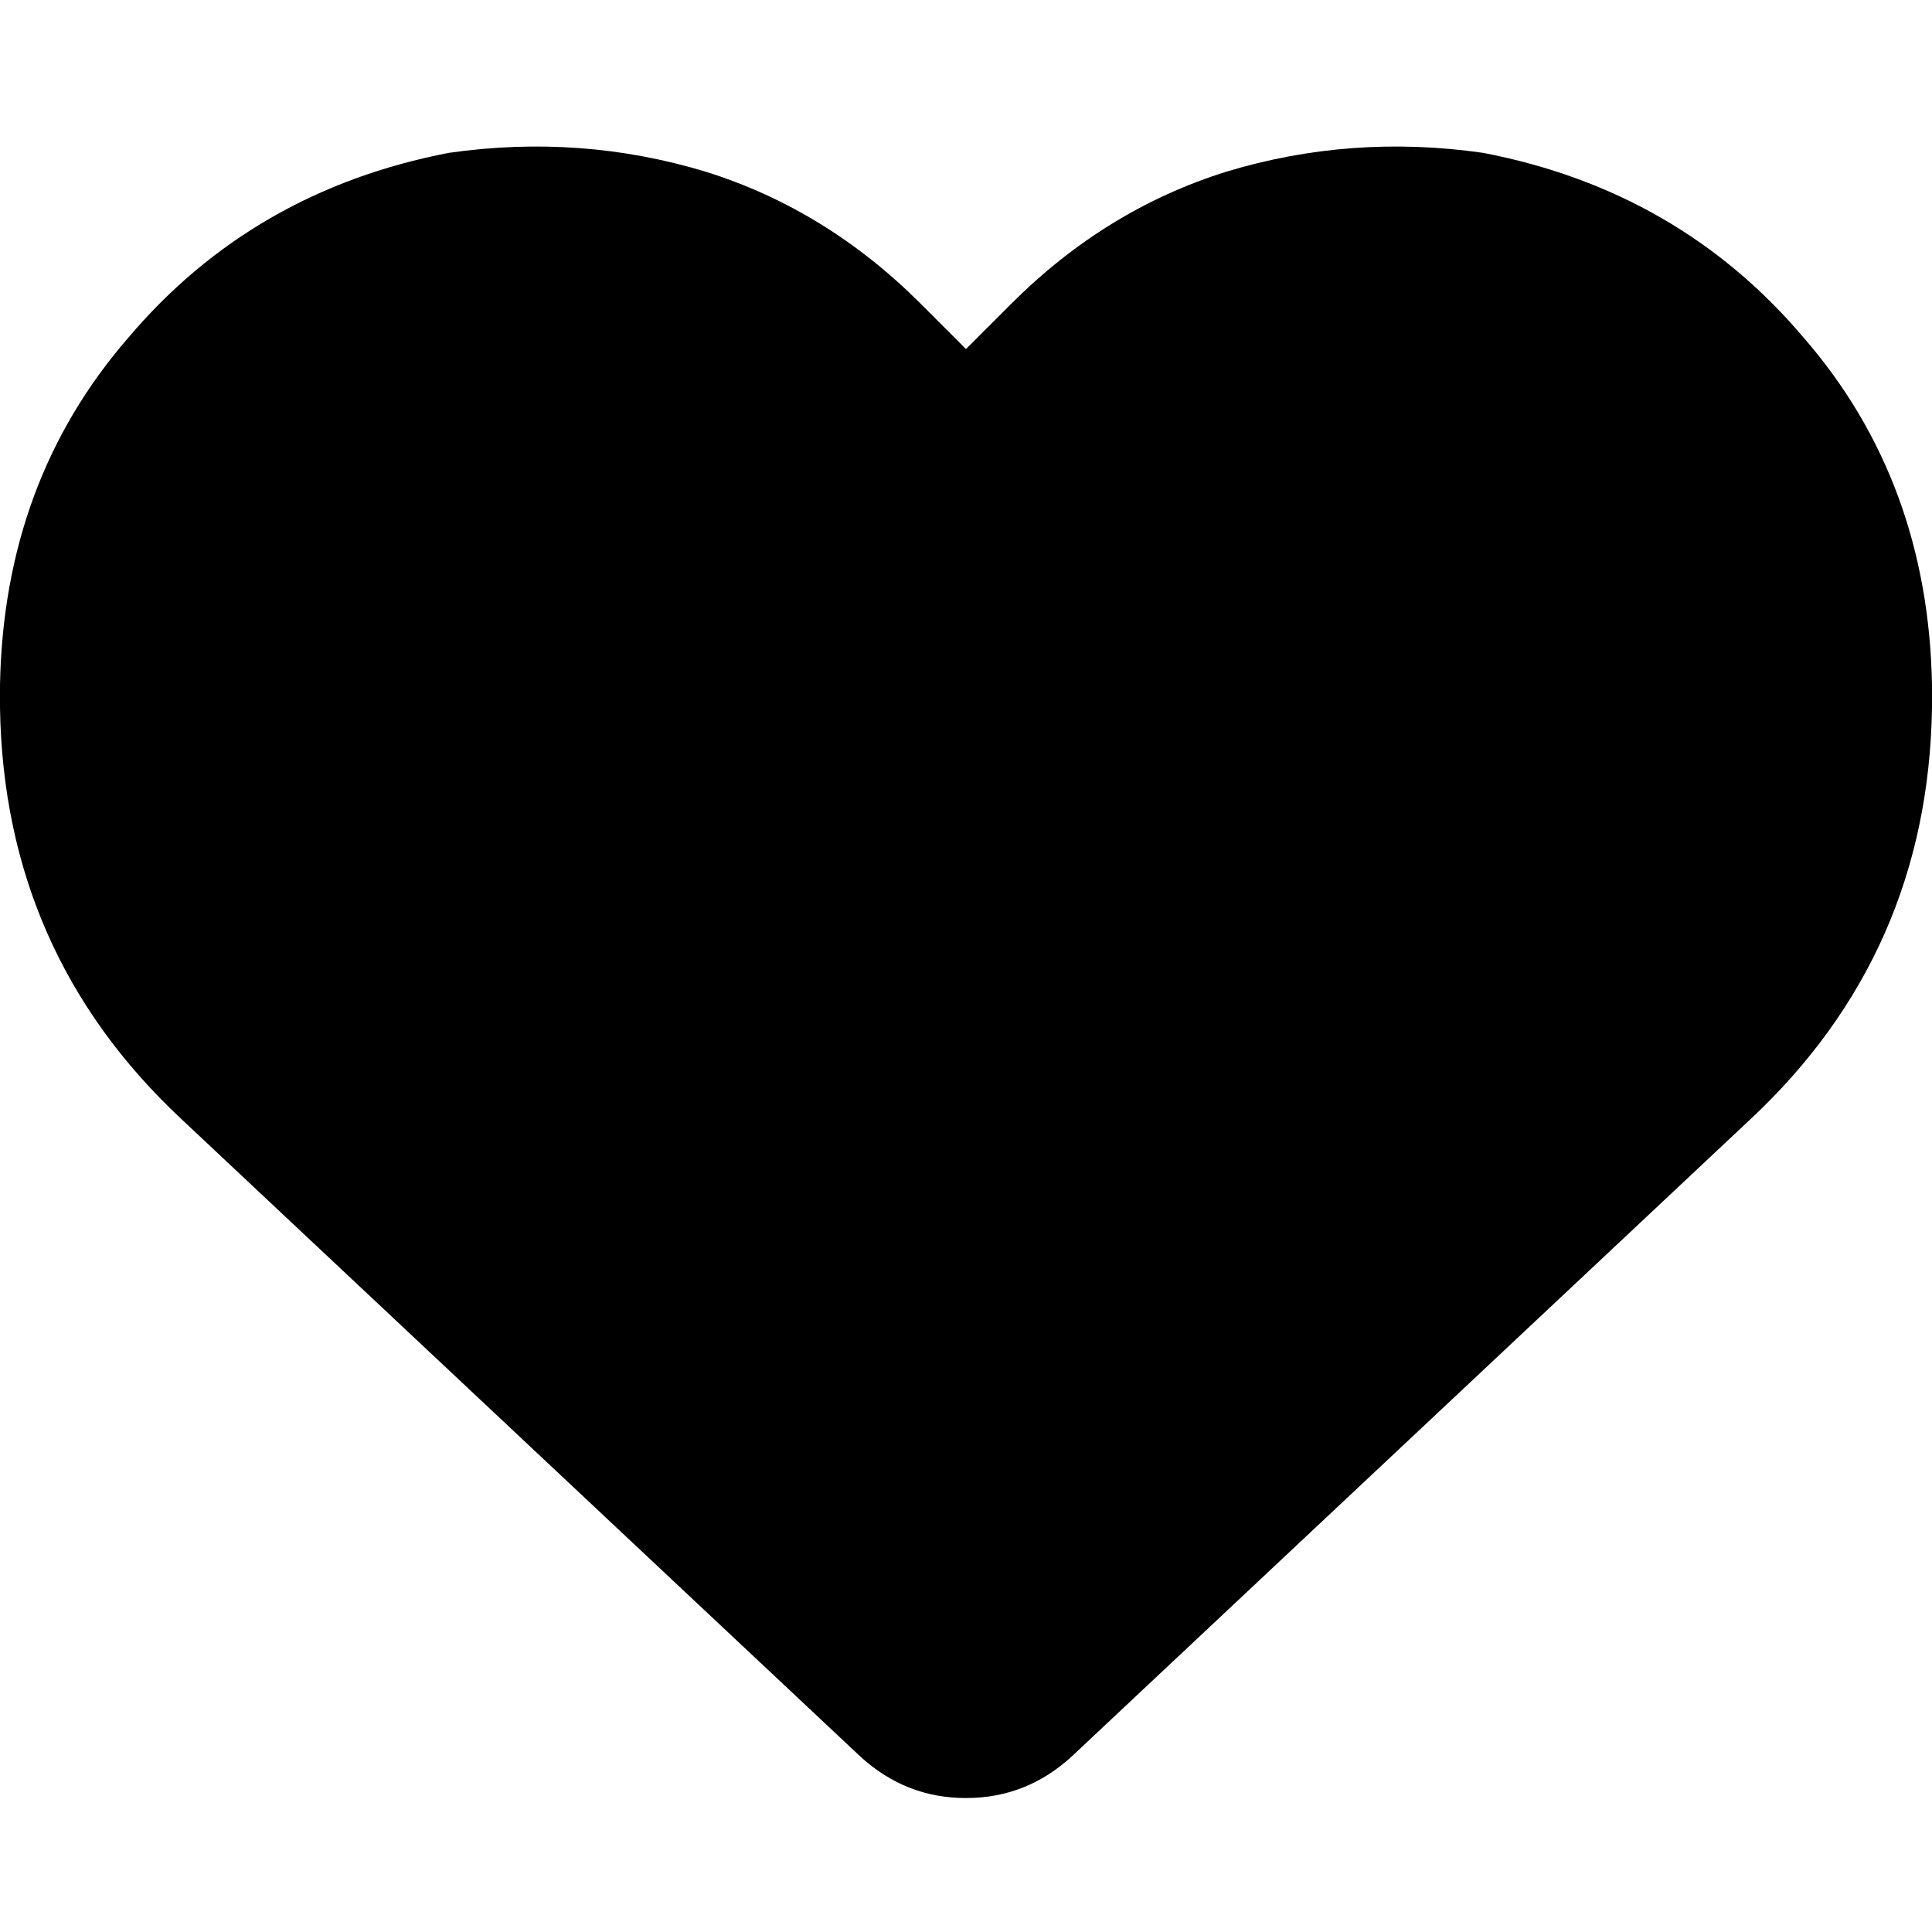
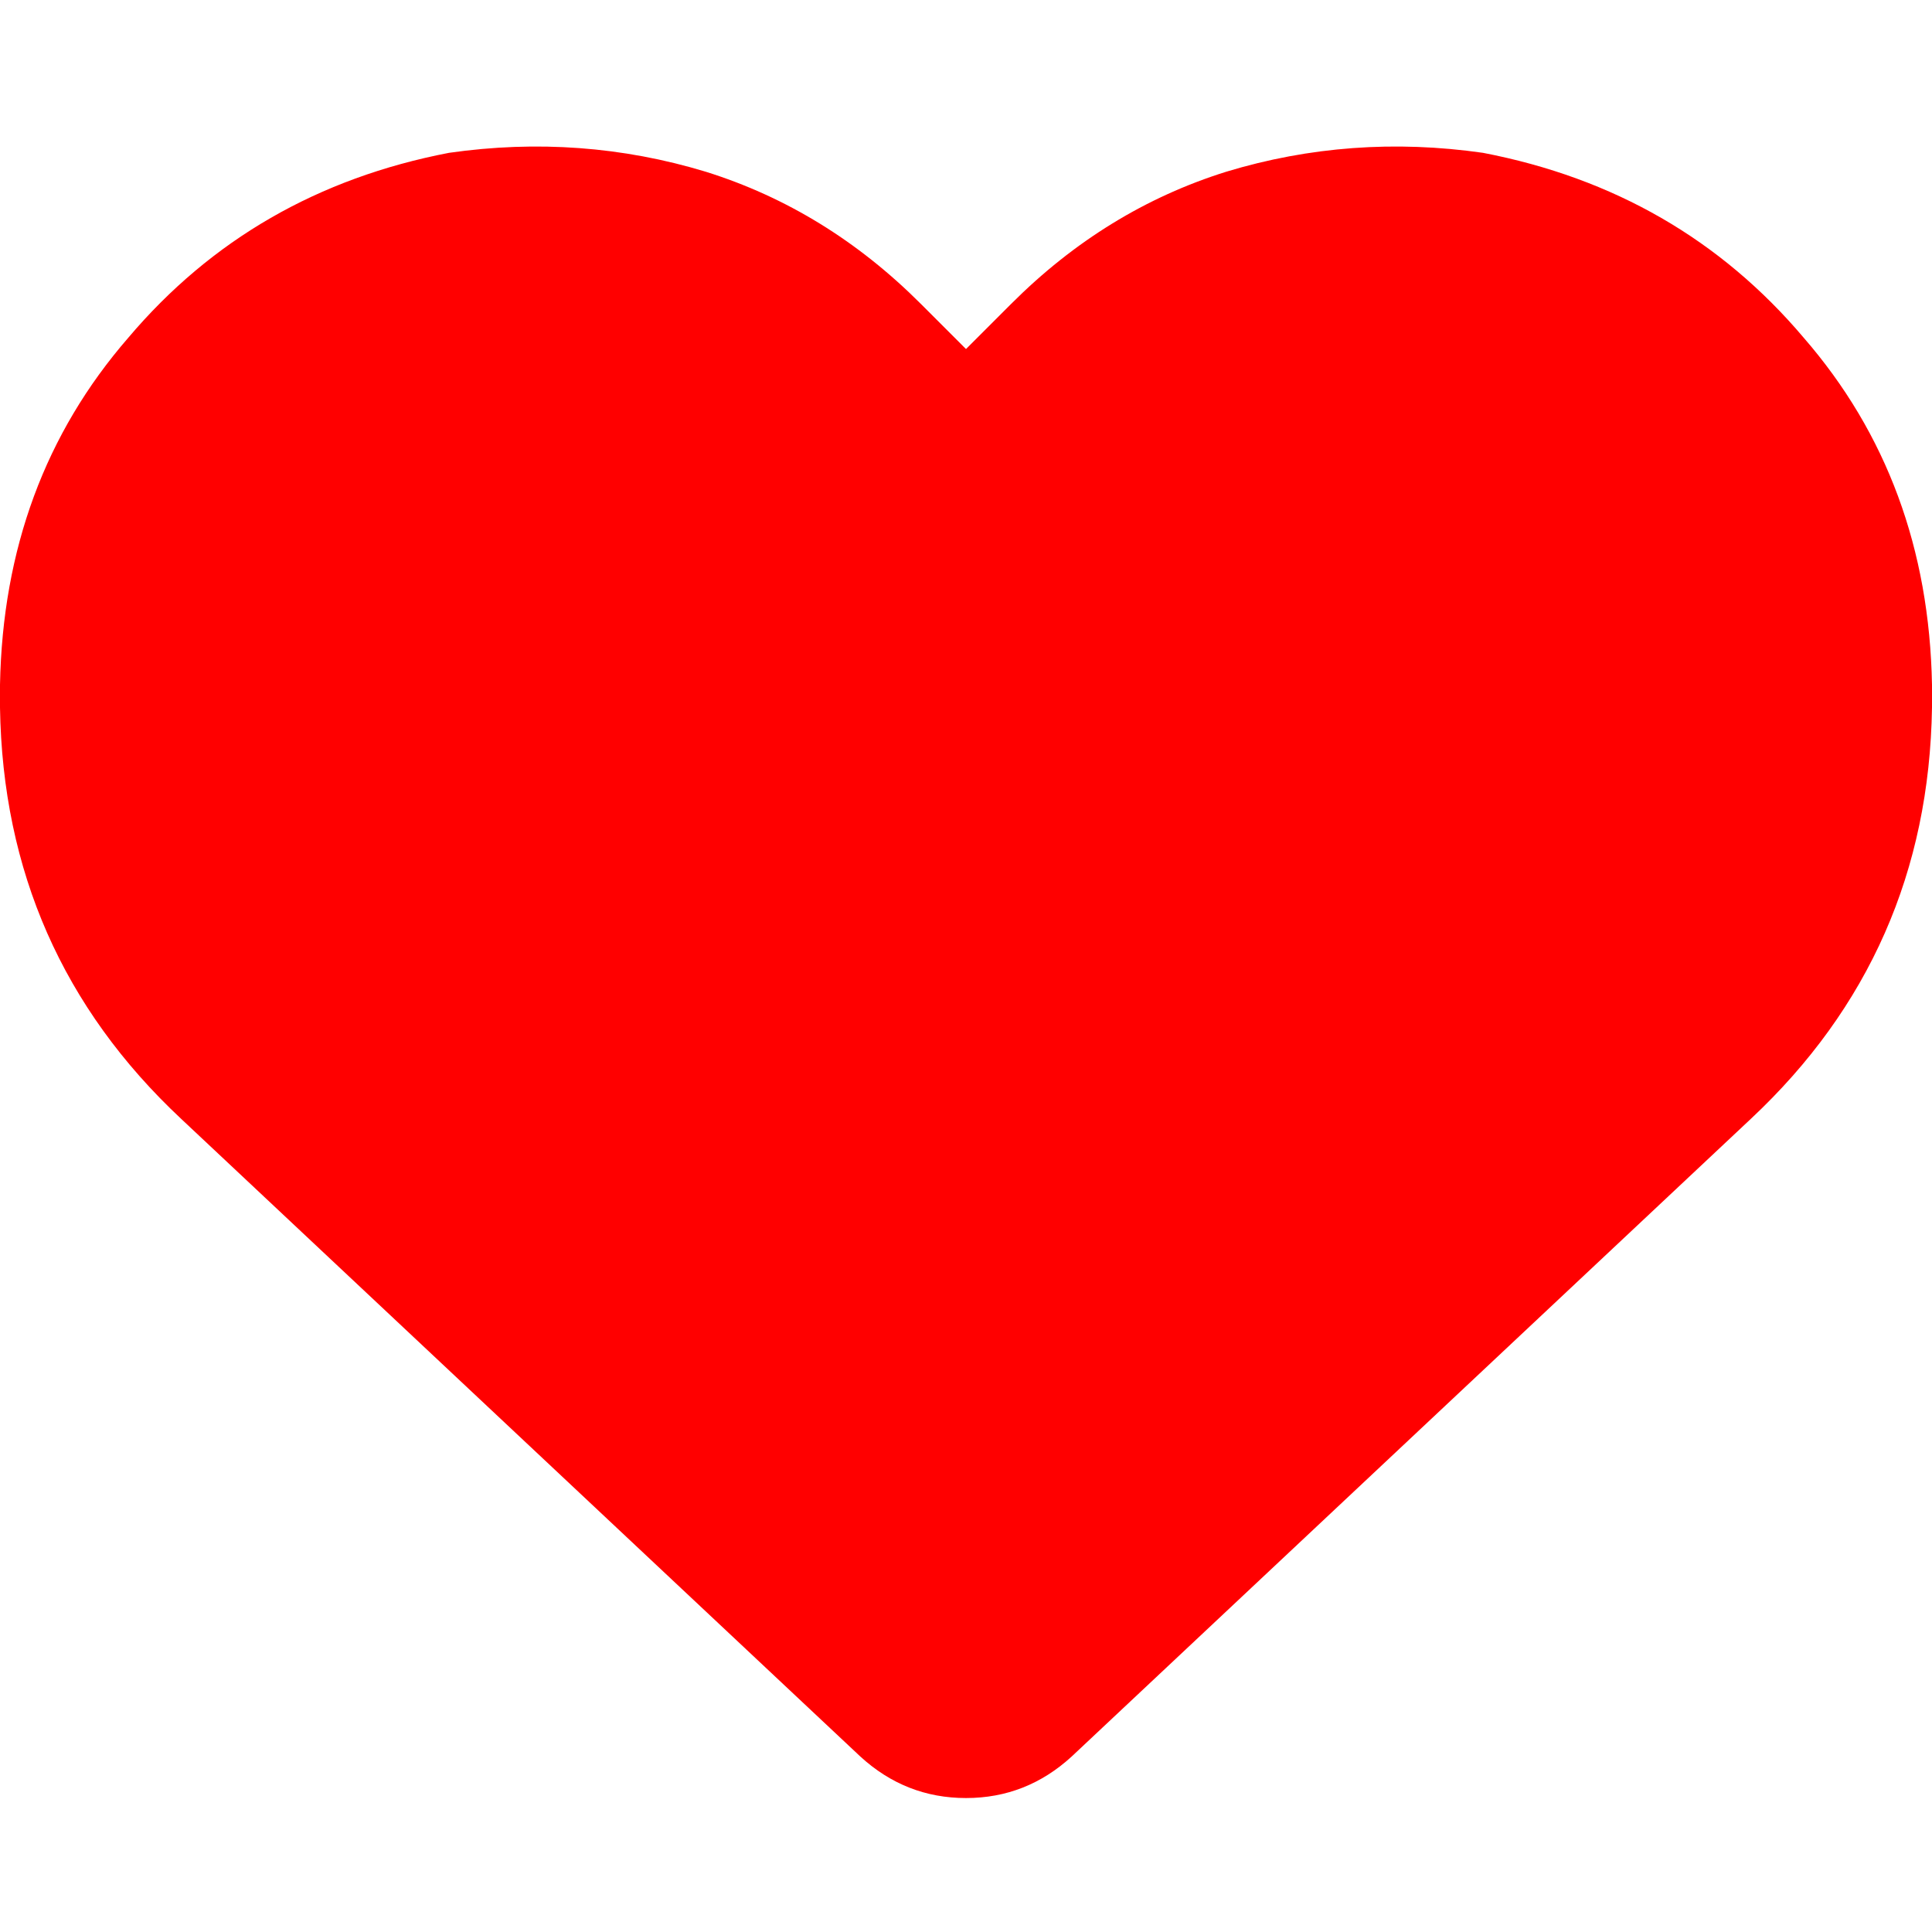
- <svg xmlns="http://www.w3.org/2000/svg" height="1em" fill="currentColor" viewBox="0 0 512 512">
+ <svg xmlns="http://www.w3.org/2000/svg" height="1em" fill="red" viewBox="0 0 512 512">
  <path d="M 48 296.5 L 228 465.5 L 48 296.5 L 228 465.5 Q 240 476.5 256 476.5 Q 272 476.5 284 465.5 L 464 296.5 L 464 296.5 Q 511 252.5 512 187.5 L 512 181.5 L 512 181.5 Q 511 127.5 478 89.5 Q 445 50.5 393 40.5 Q 358 35.5 325 45.5 Q 293 55.5 268 80.5 L 256 92.5 L 256 92.5 L 244 80.5 L 244 80.5 Q 219 55.5 187 45.5 Q 154 35.5 119 40.5 Q 67 50.5 34 89.5 Q 1 127.5 0 181.5 L 0 187.5 L 0 187.5 Q 1 252.5 48 296.5 L 48 296.5 Z" />
</svg>
